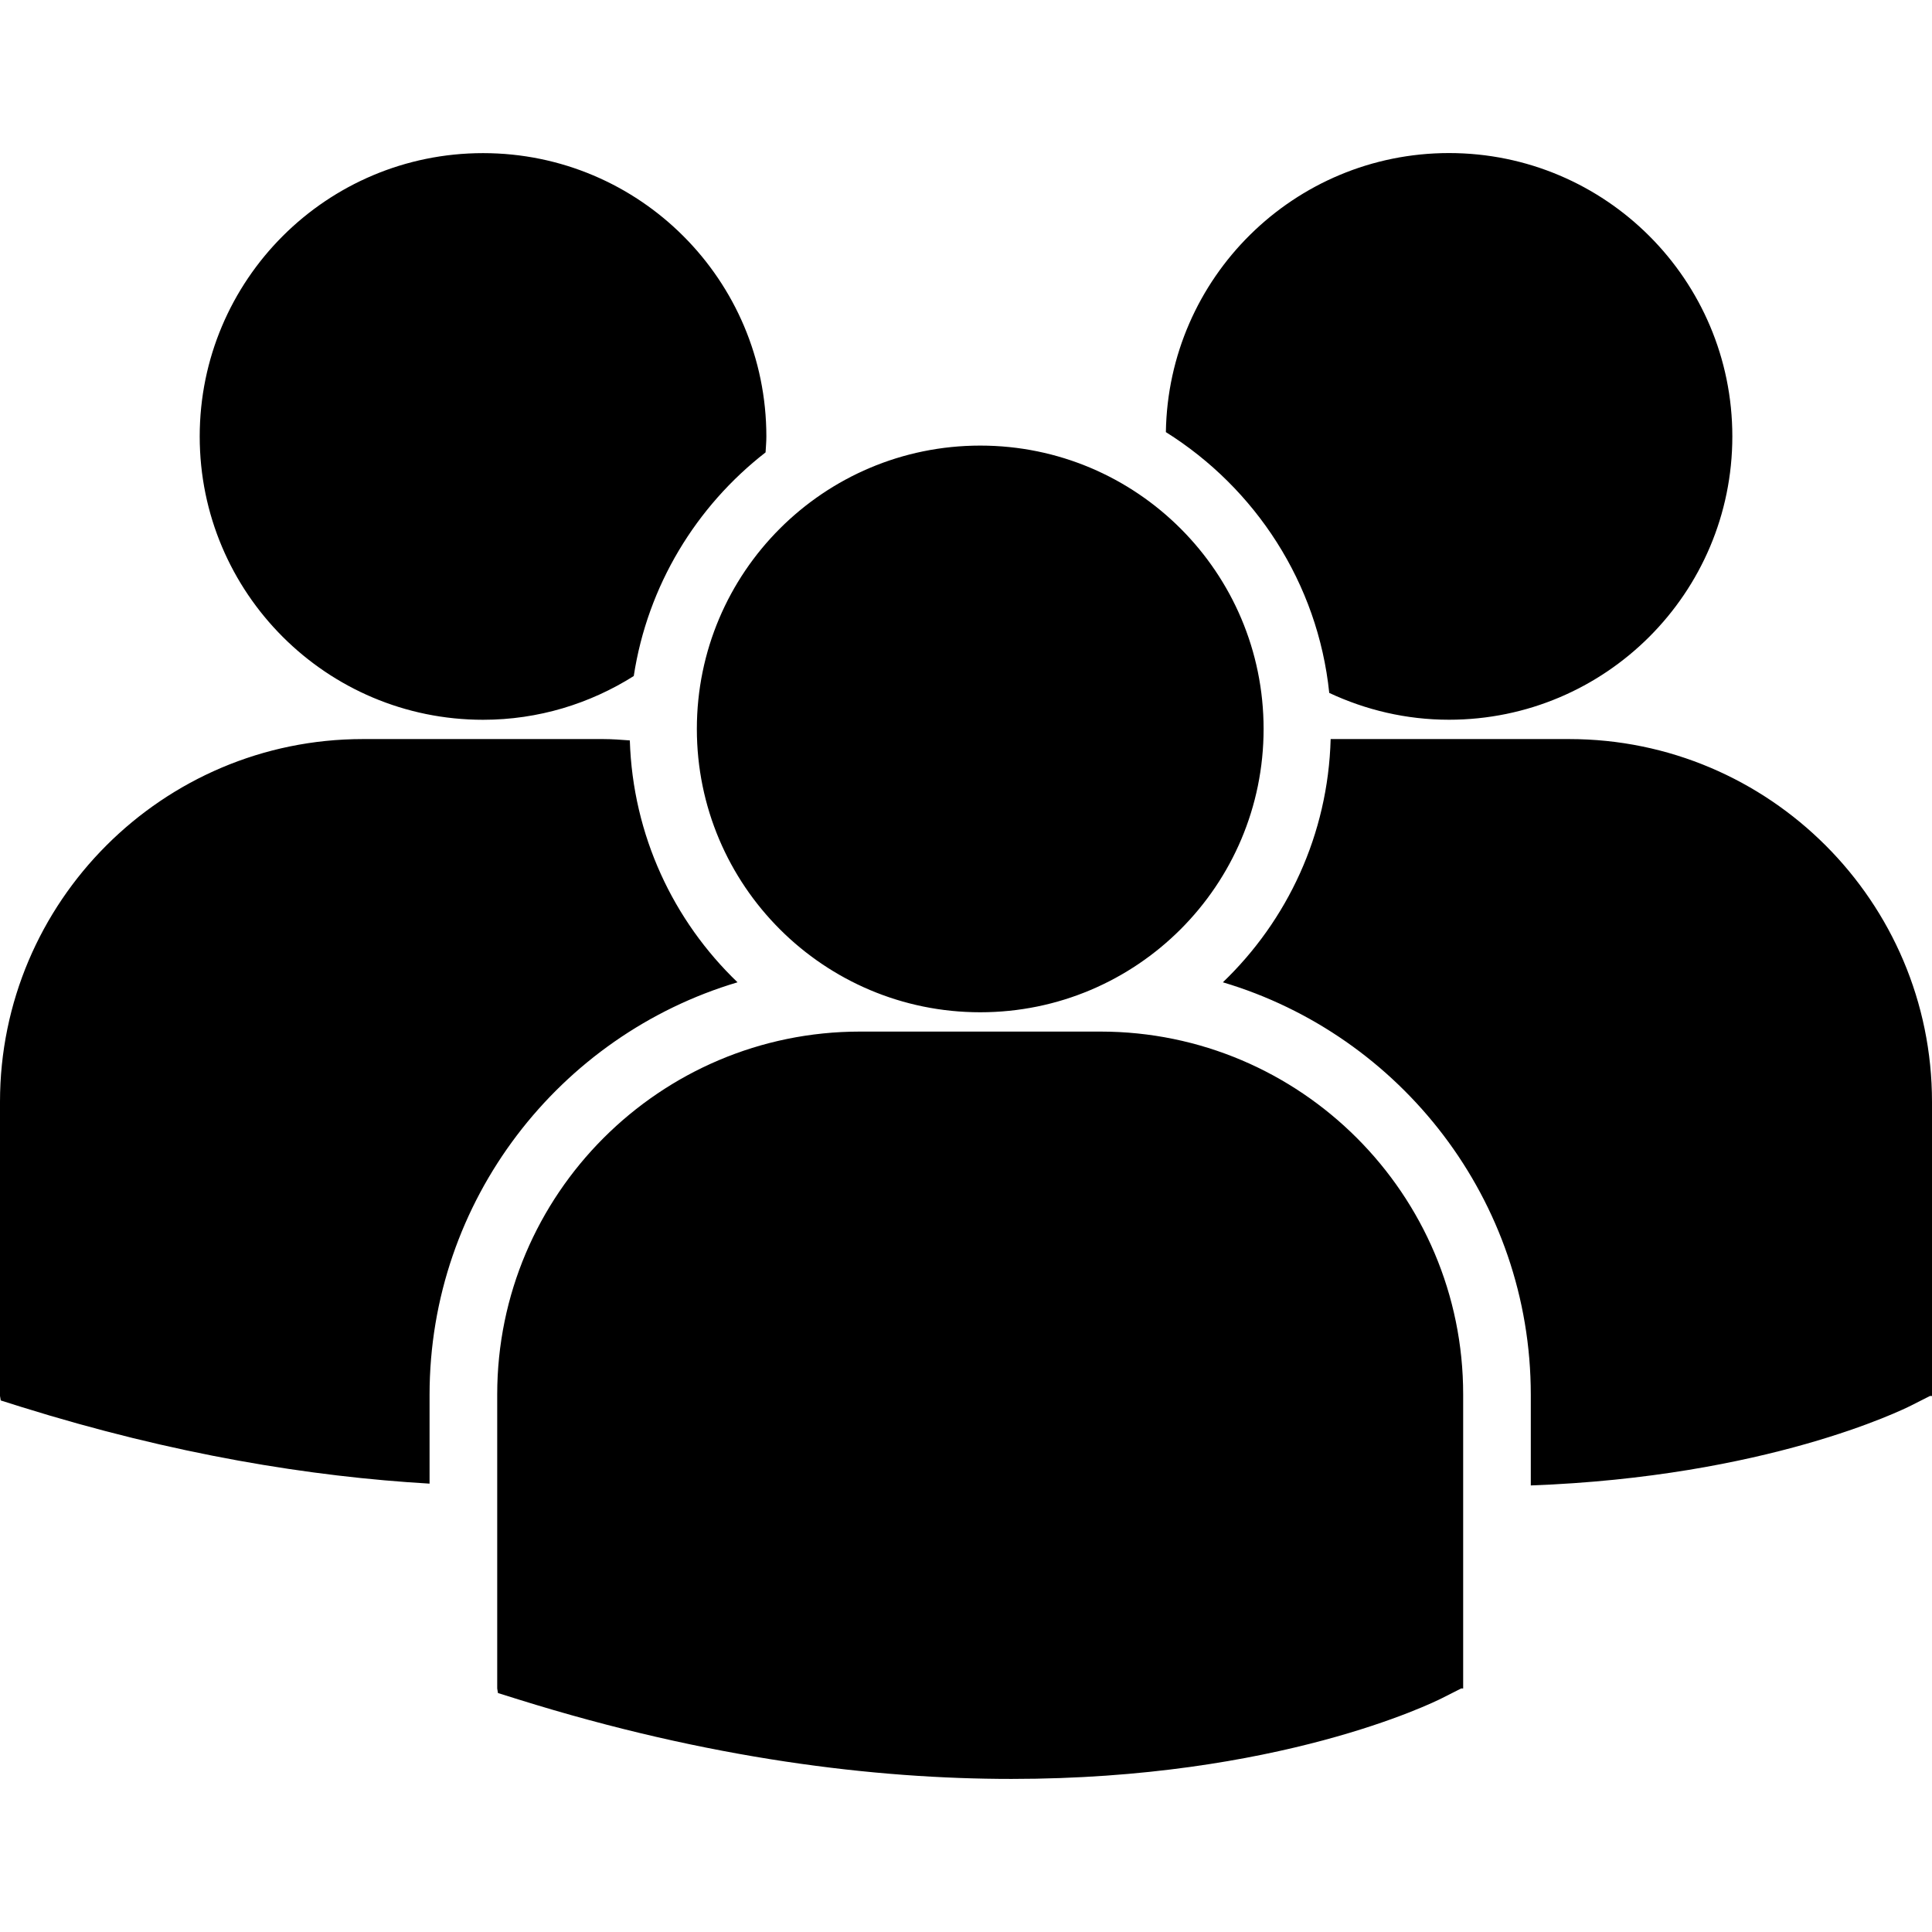
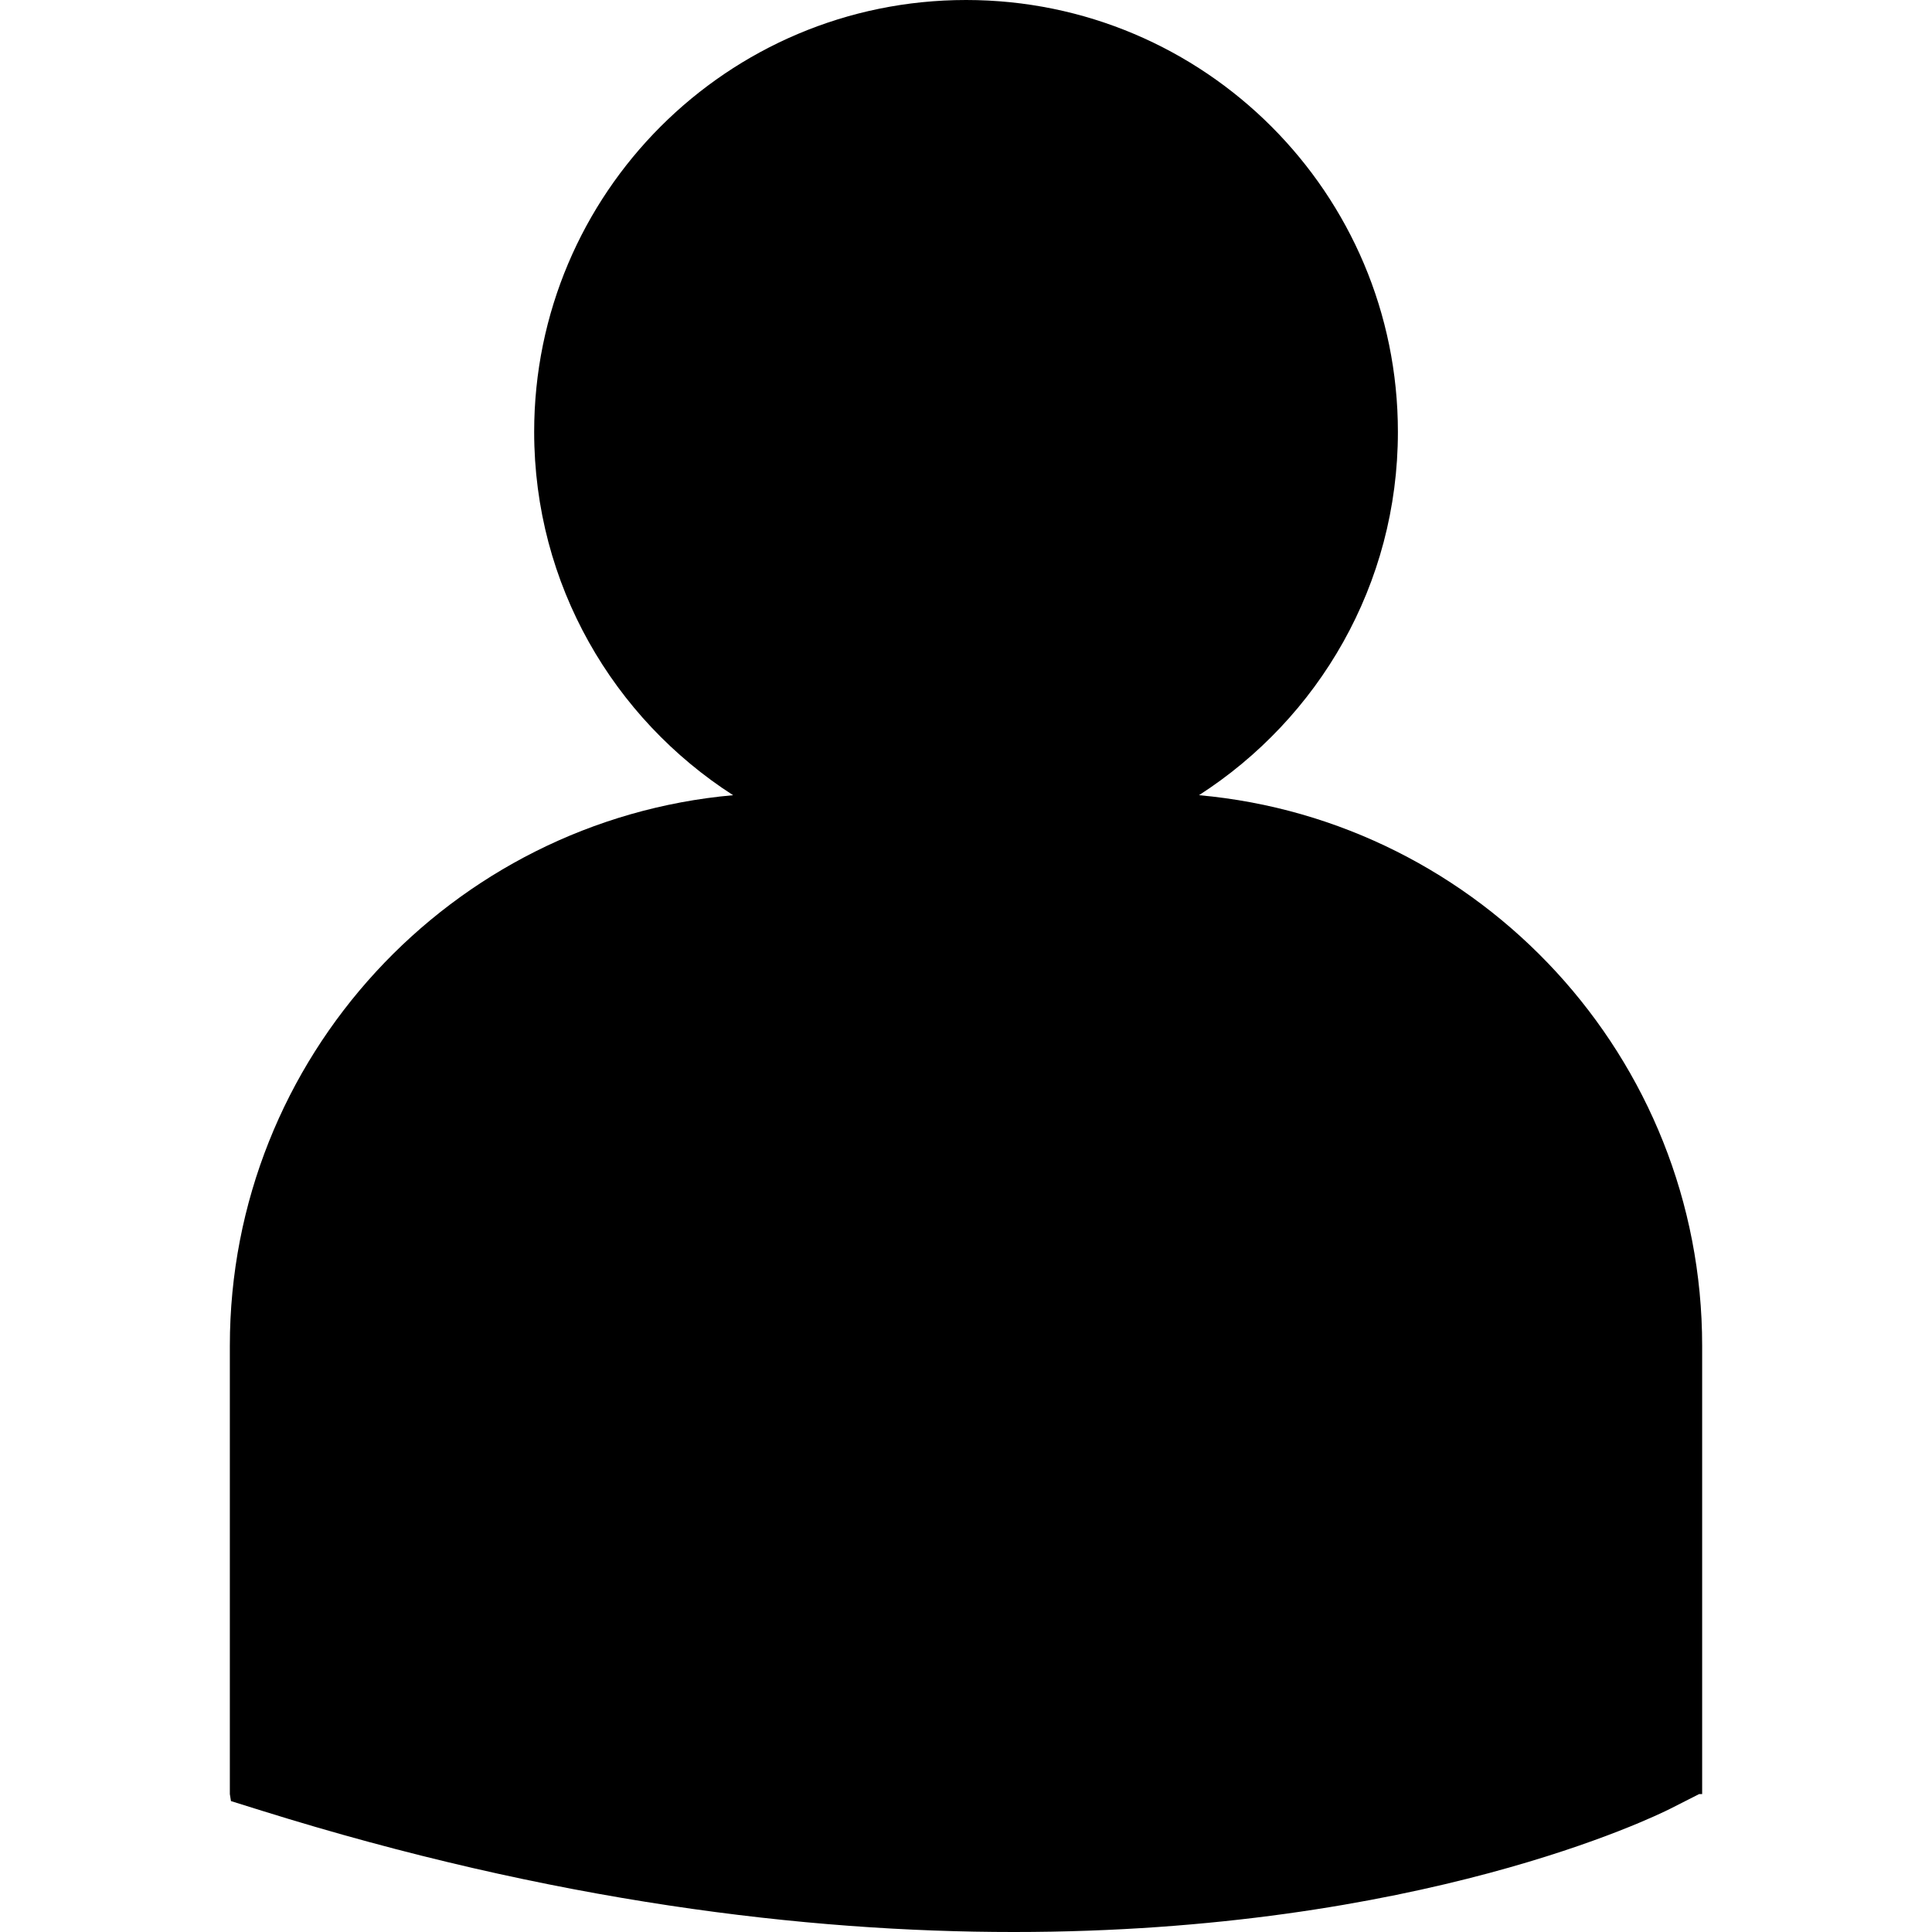
- <svg xmlns="http://www.w3.org/2000/svg" version="1.1" id="Capa_1" x="0px" y="0px" width="80.13px" height="80.13px" viewBox="0 0 80.13 80.13" style="enable-background:new 0 0 80.13 80.13;" xml:space="preserve">
+ <svg xmlns="http://www.w3.org/2000/svg" version="1.1" id="Capa_1" x="0px" y="0px" width="466.146px" height="466.146px" viewBox="0 0 466.146 466.146" style="enable-background:new 0 0 466.146 466.146;" xml:space="preserve">
  <g>
-     <path d="M48.355,17.922c3.705,2.323,6.303,6.254,6.776,10.817c1.511,0.706,3.188,1.112,4.966,1.112   c6.491,0,11.752-5.261,11.752-11.751c0-6.491-5.261-11.752-11.752-11.752C53.668,6.35,48.453,11.517,48.355,17.922z M40.656,41.984   c6.491,0,11.752-5.262,11.752-11.752s-5.262-11.751-11.752-11.751c-6.49,0-11.754,5.262-11.754,11.752S34.166,41.984,40.656,41.984   z M45.641,42.785h-9.972c-8.297,0-15.047,6.751-15.047,15.048v12.195l0.031,0.191l0.84,0.263   c7.918,2.474,14.797,3.299,20.459,3.299c11.059,0,17.469-3.153,17.864-3.354l0.785-0.397h0.084V57.833   C60.688,49.536,53.938,42.785,45.641,42.785z M65.084,30.653h-9.895c-0.107,3.959-1.797,7.524-4.47,10.088   c7.375,2.193,12.771,9.032,12.771,17.11v3.758c9.77-0.358,15.4-3.127,15.771-3.313l0.785-0.398h0.084V45.699   C80.13,37.403,73.38,30.653,65.084,30.653z M20.035,29.853c2.299,0,4.438-0.671,6.25-1.814c0.576-3.757,2.59-7.04,5.467-9.276   c0.012-0.22,0.033-0.438,0.033-0.66c0-6.491-5.262-11.752-11.75-11.752c-6.492,0-11.752,5.261-11.752,11.752   C8.283,24.591,13.543,29.853,20.035,29.853z M30.589,40.741c-2.66-2.551-4.344-6.097-4.467-10.032   c-0.367-0.027-0.73-0.056-1.104-0.056h-9.971C6.75,30.653,0,37.403,0,45.699v12.197l0.031,0.188l0.84,0.265   c6.352,1.983,12.021,2.897,16.945,3.185v-3.683C17.818,49.773,23.212,42.936,30.589,40.741z" />
+     <path d="M289.285,191.86c28.844-18.539,47.995-50.83,47.995-87.654C337.28,46.659,290.621,0,233.088,0   c-57.559,0-104.207,46.659-104.207,104.207c0,36.824,19.151,69.121,47.996,87.654c-67.959,6.082-121.422,63.331-121.422,132.854   v108.155l0.274,1.69l7.457,2.328c70.196,21.929,131.195,29.259,181.401,29.259c98.048,0,154.886-27.97,158.408-29.743l6.963-3.534   h0.732V324.714C410.698,255.197,357.253,197.957,289.285,191.86z" />
  </g>
  <g>
</g>
  <g>
</g>
  <g>
</g>
  <g>
</g>
  <g>
</g>
  <g>
</g>
  <g>
</g>
  <g>
</g>
  <g>
</g>
  <g>
</g>
  <g>
</g>
  <g>
</g>
  <g>
</g>
  <g>
</g>
  <g>
</g>
</svg>
